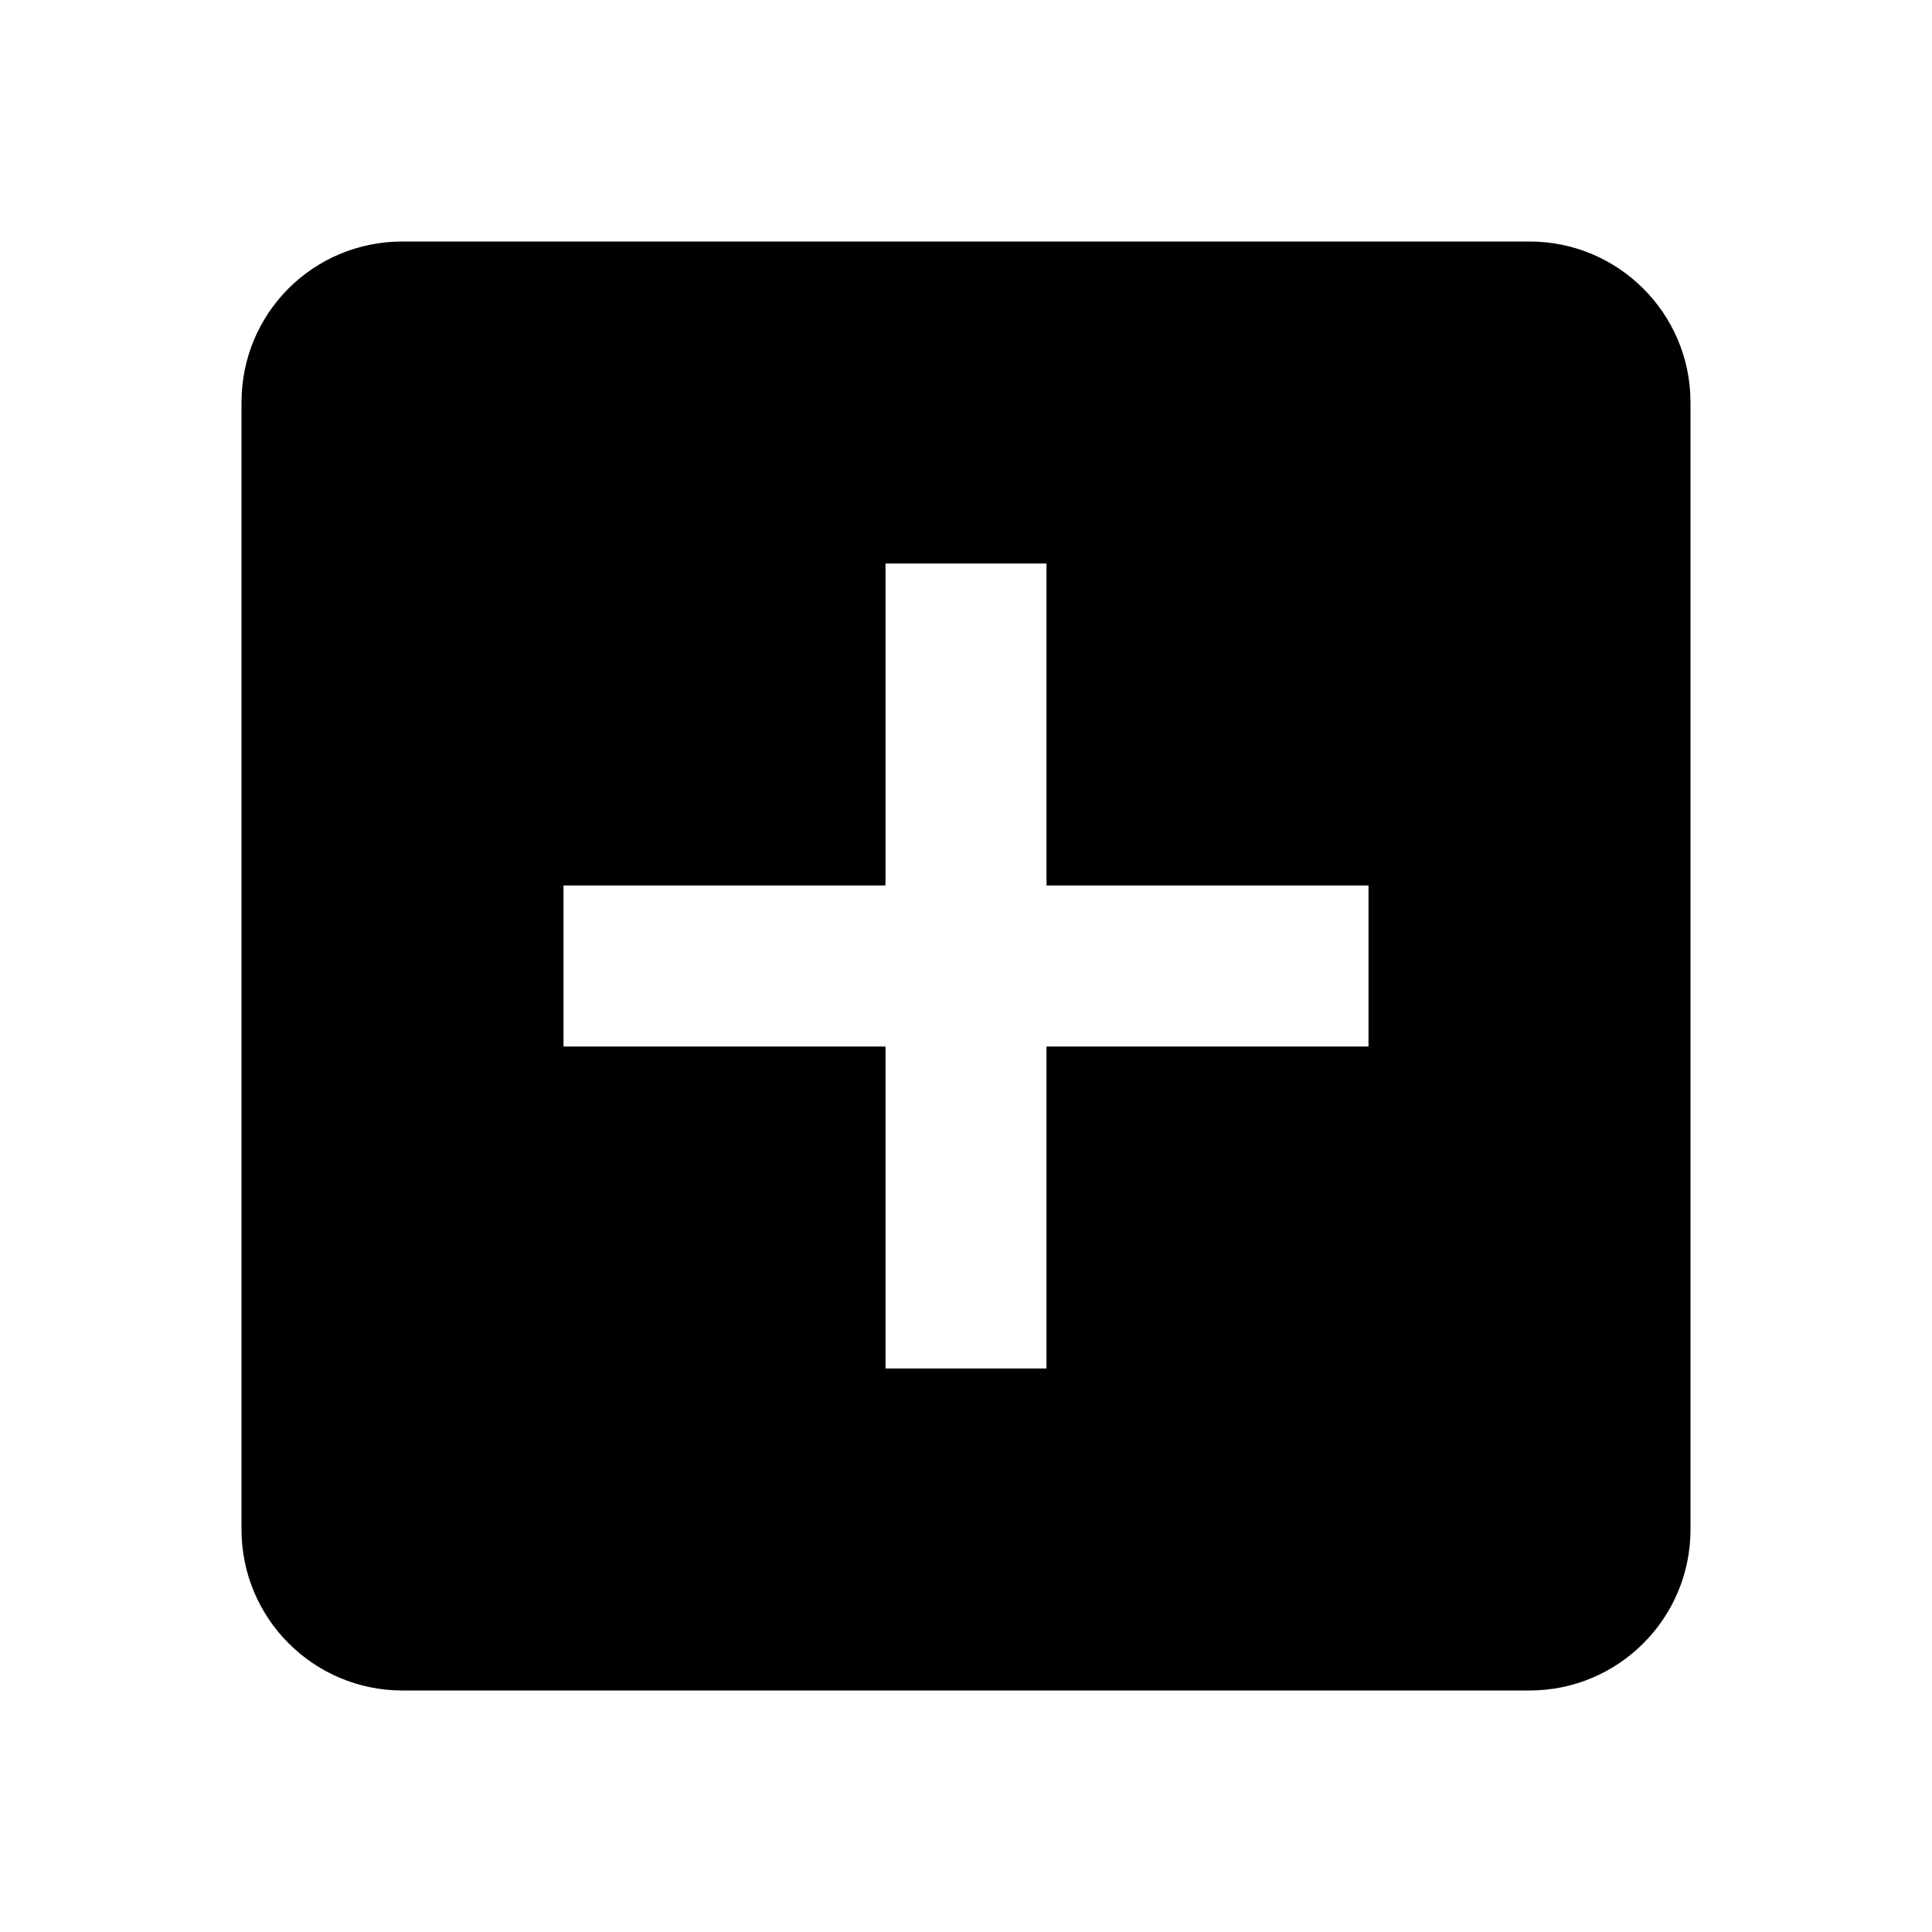
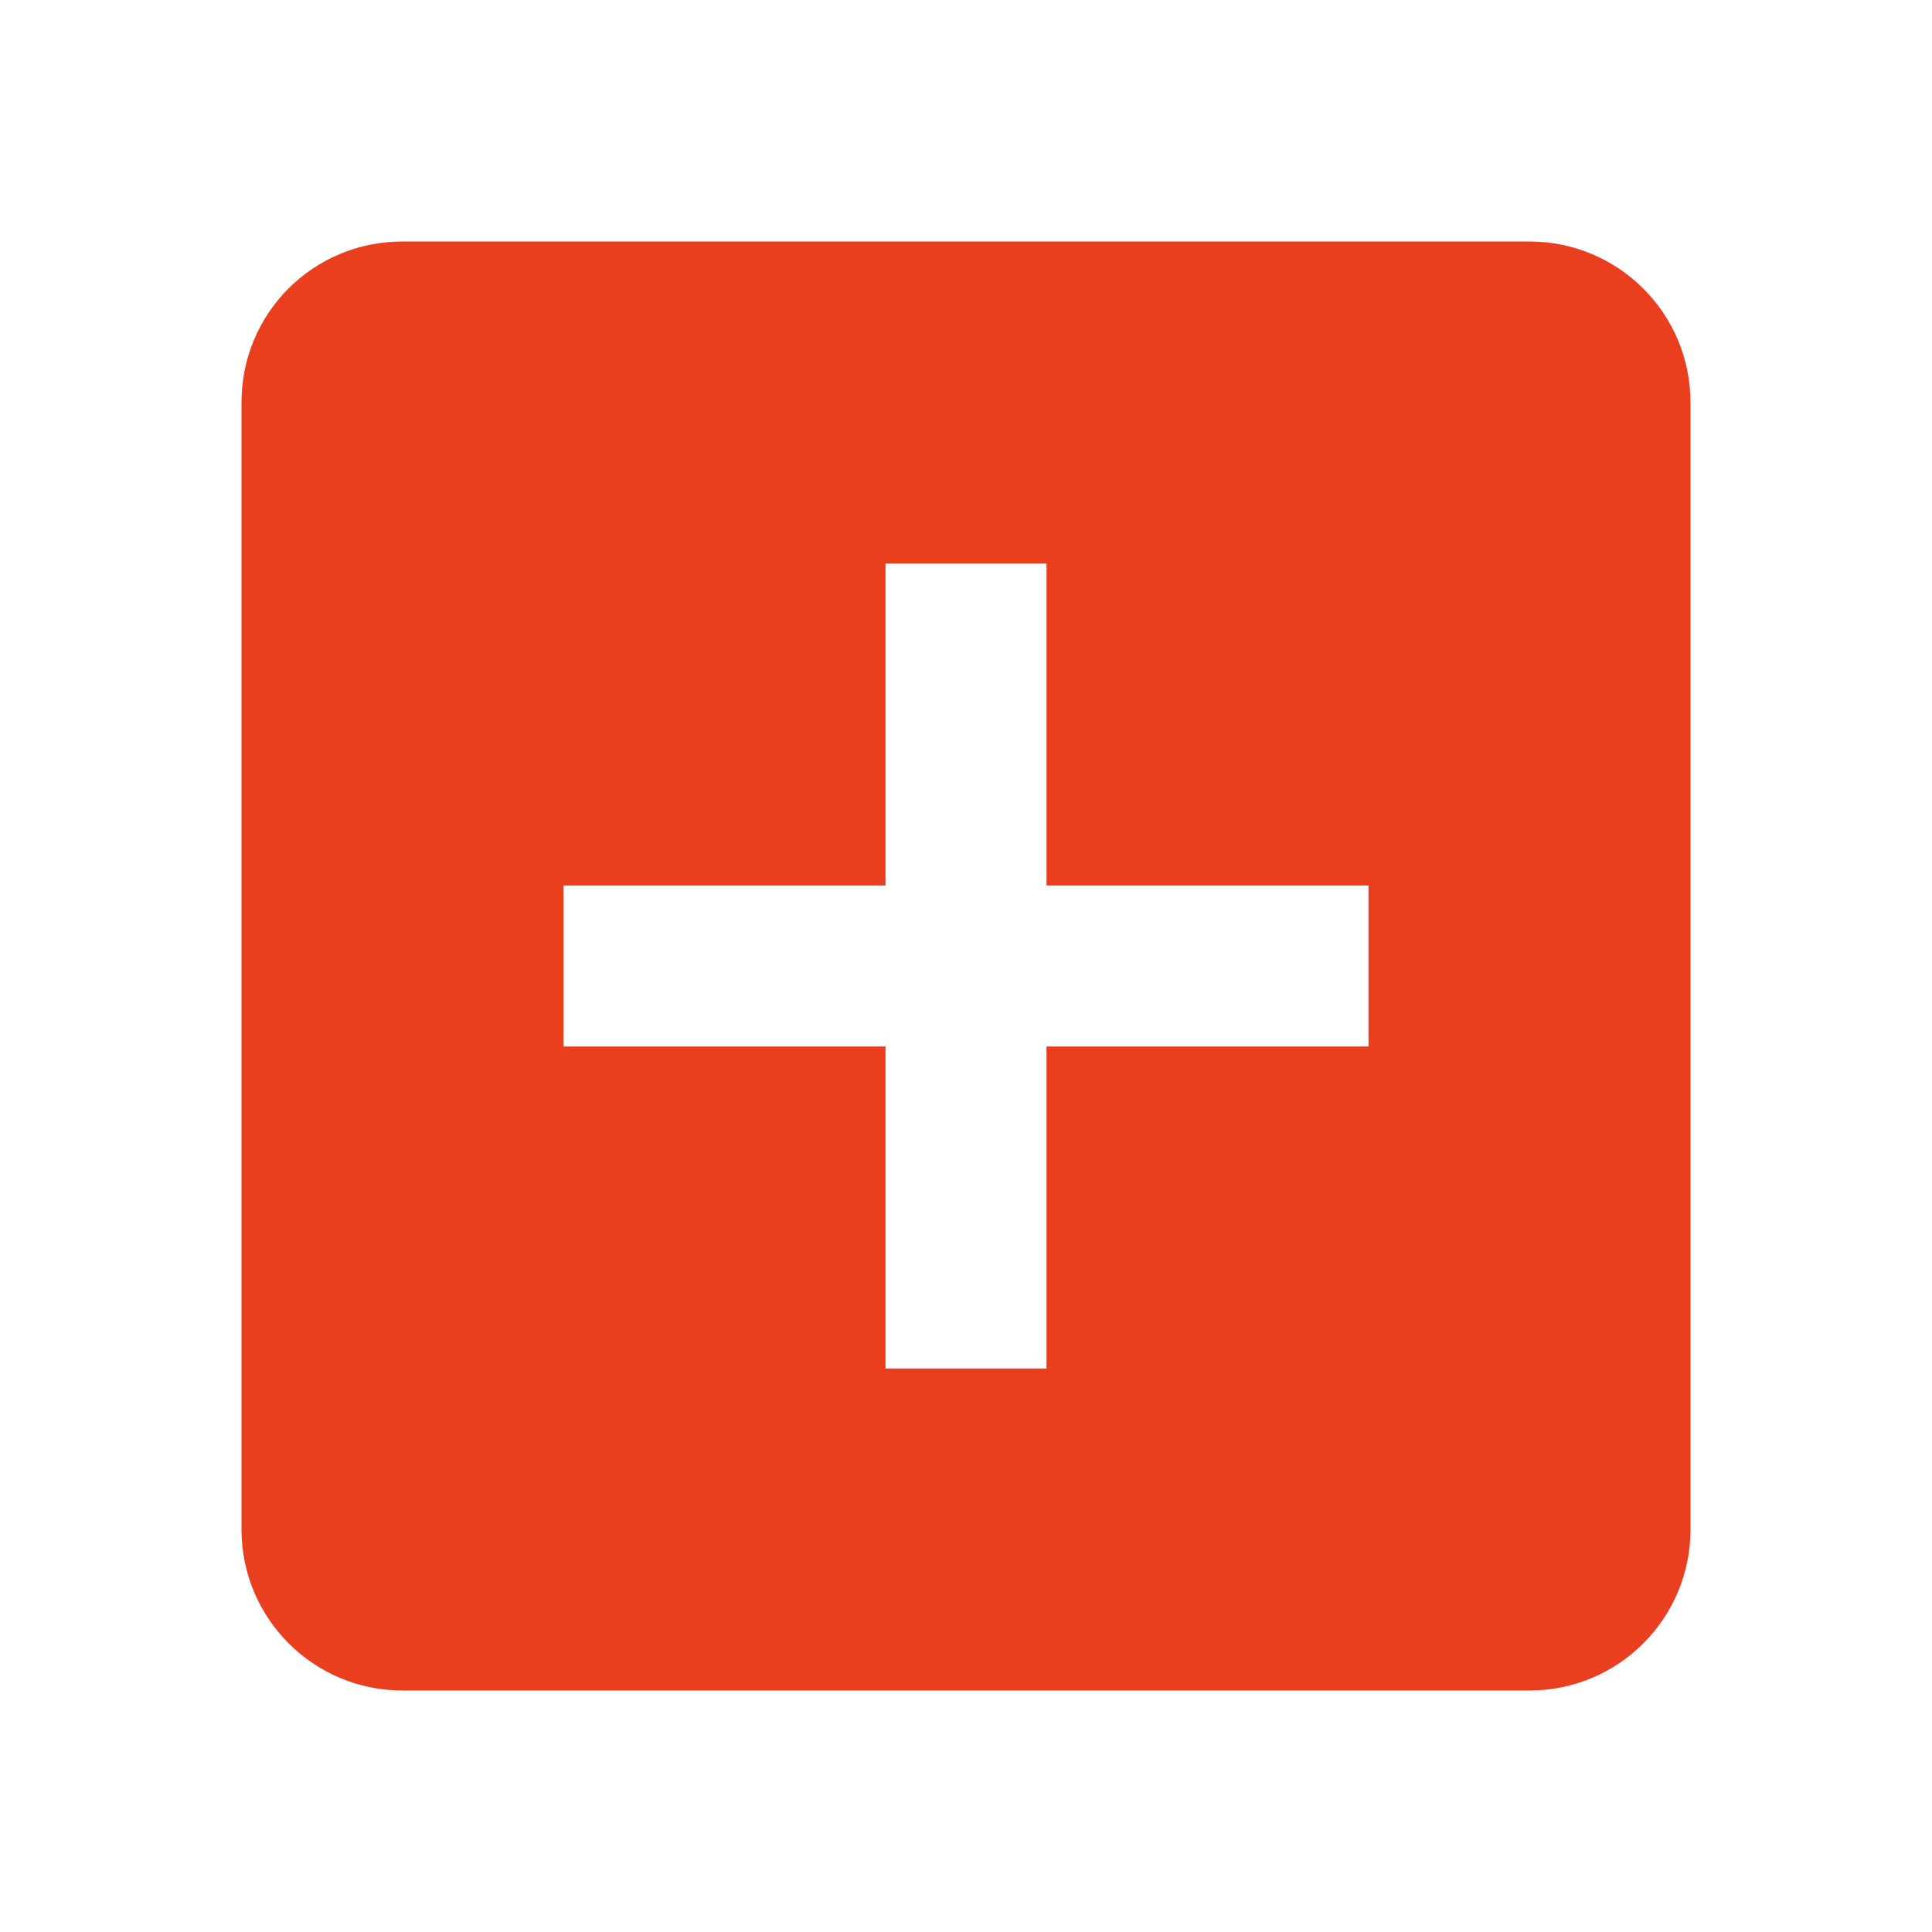
- <svg xmlns="http://www.w3.org/2000/svg" viewBox="0 0 24 24">
+ <svg xmlns="http://www.w3.org/2000/svg" fill="#E93F1F" viewBox="0 0 24 24">
  <path d="M17,13H13V17H11V13H7V11H11V7H13V11H17M19,3H5C3.89,3 3,3.89 3,5V19A2,2 0 0,0 5,21H19A2,2 0 0,0 21,19V5C21,3.89 20.1,3 19,3Z" />
</svg>
